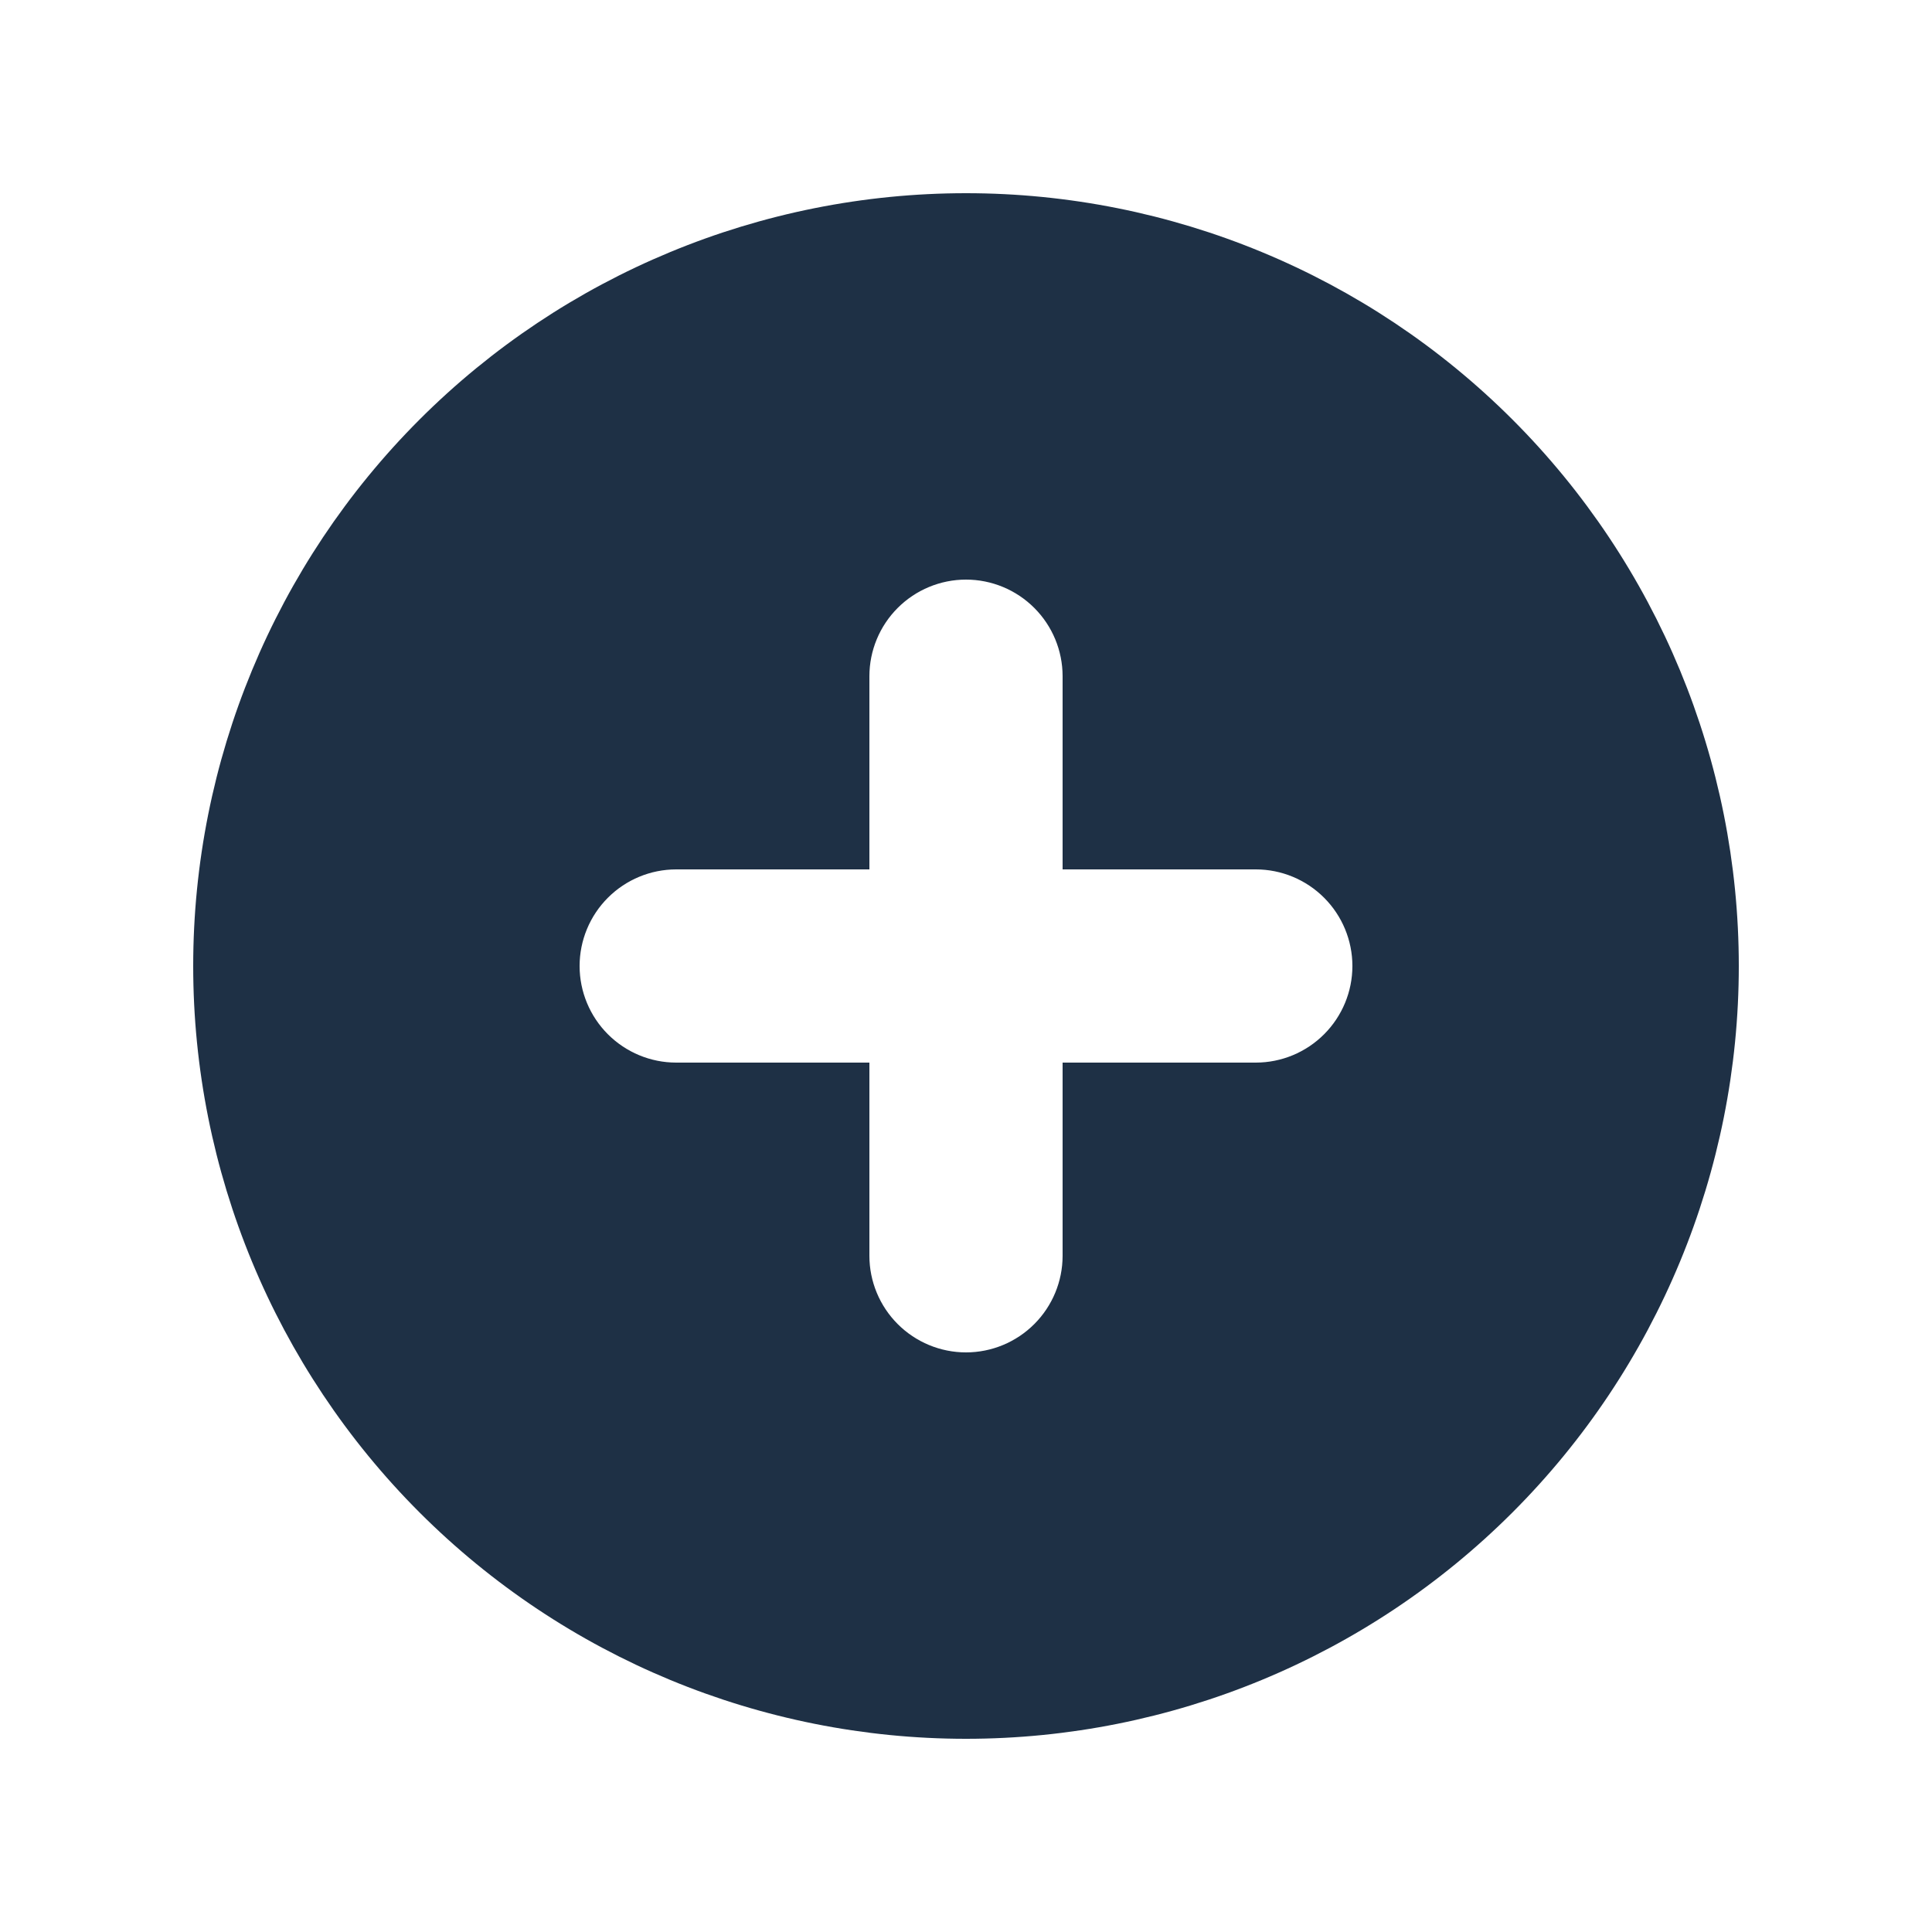
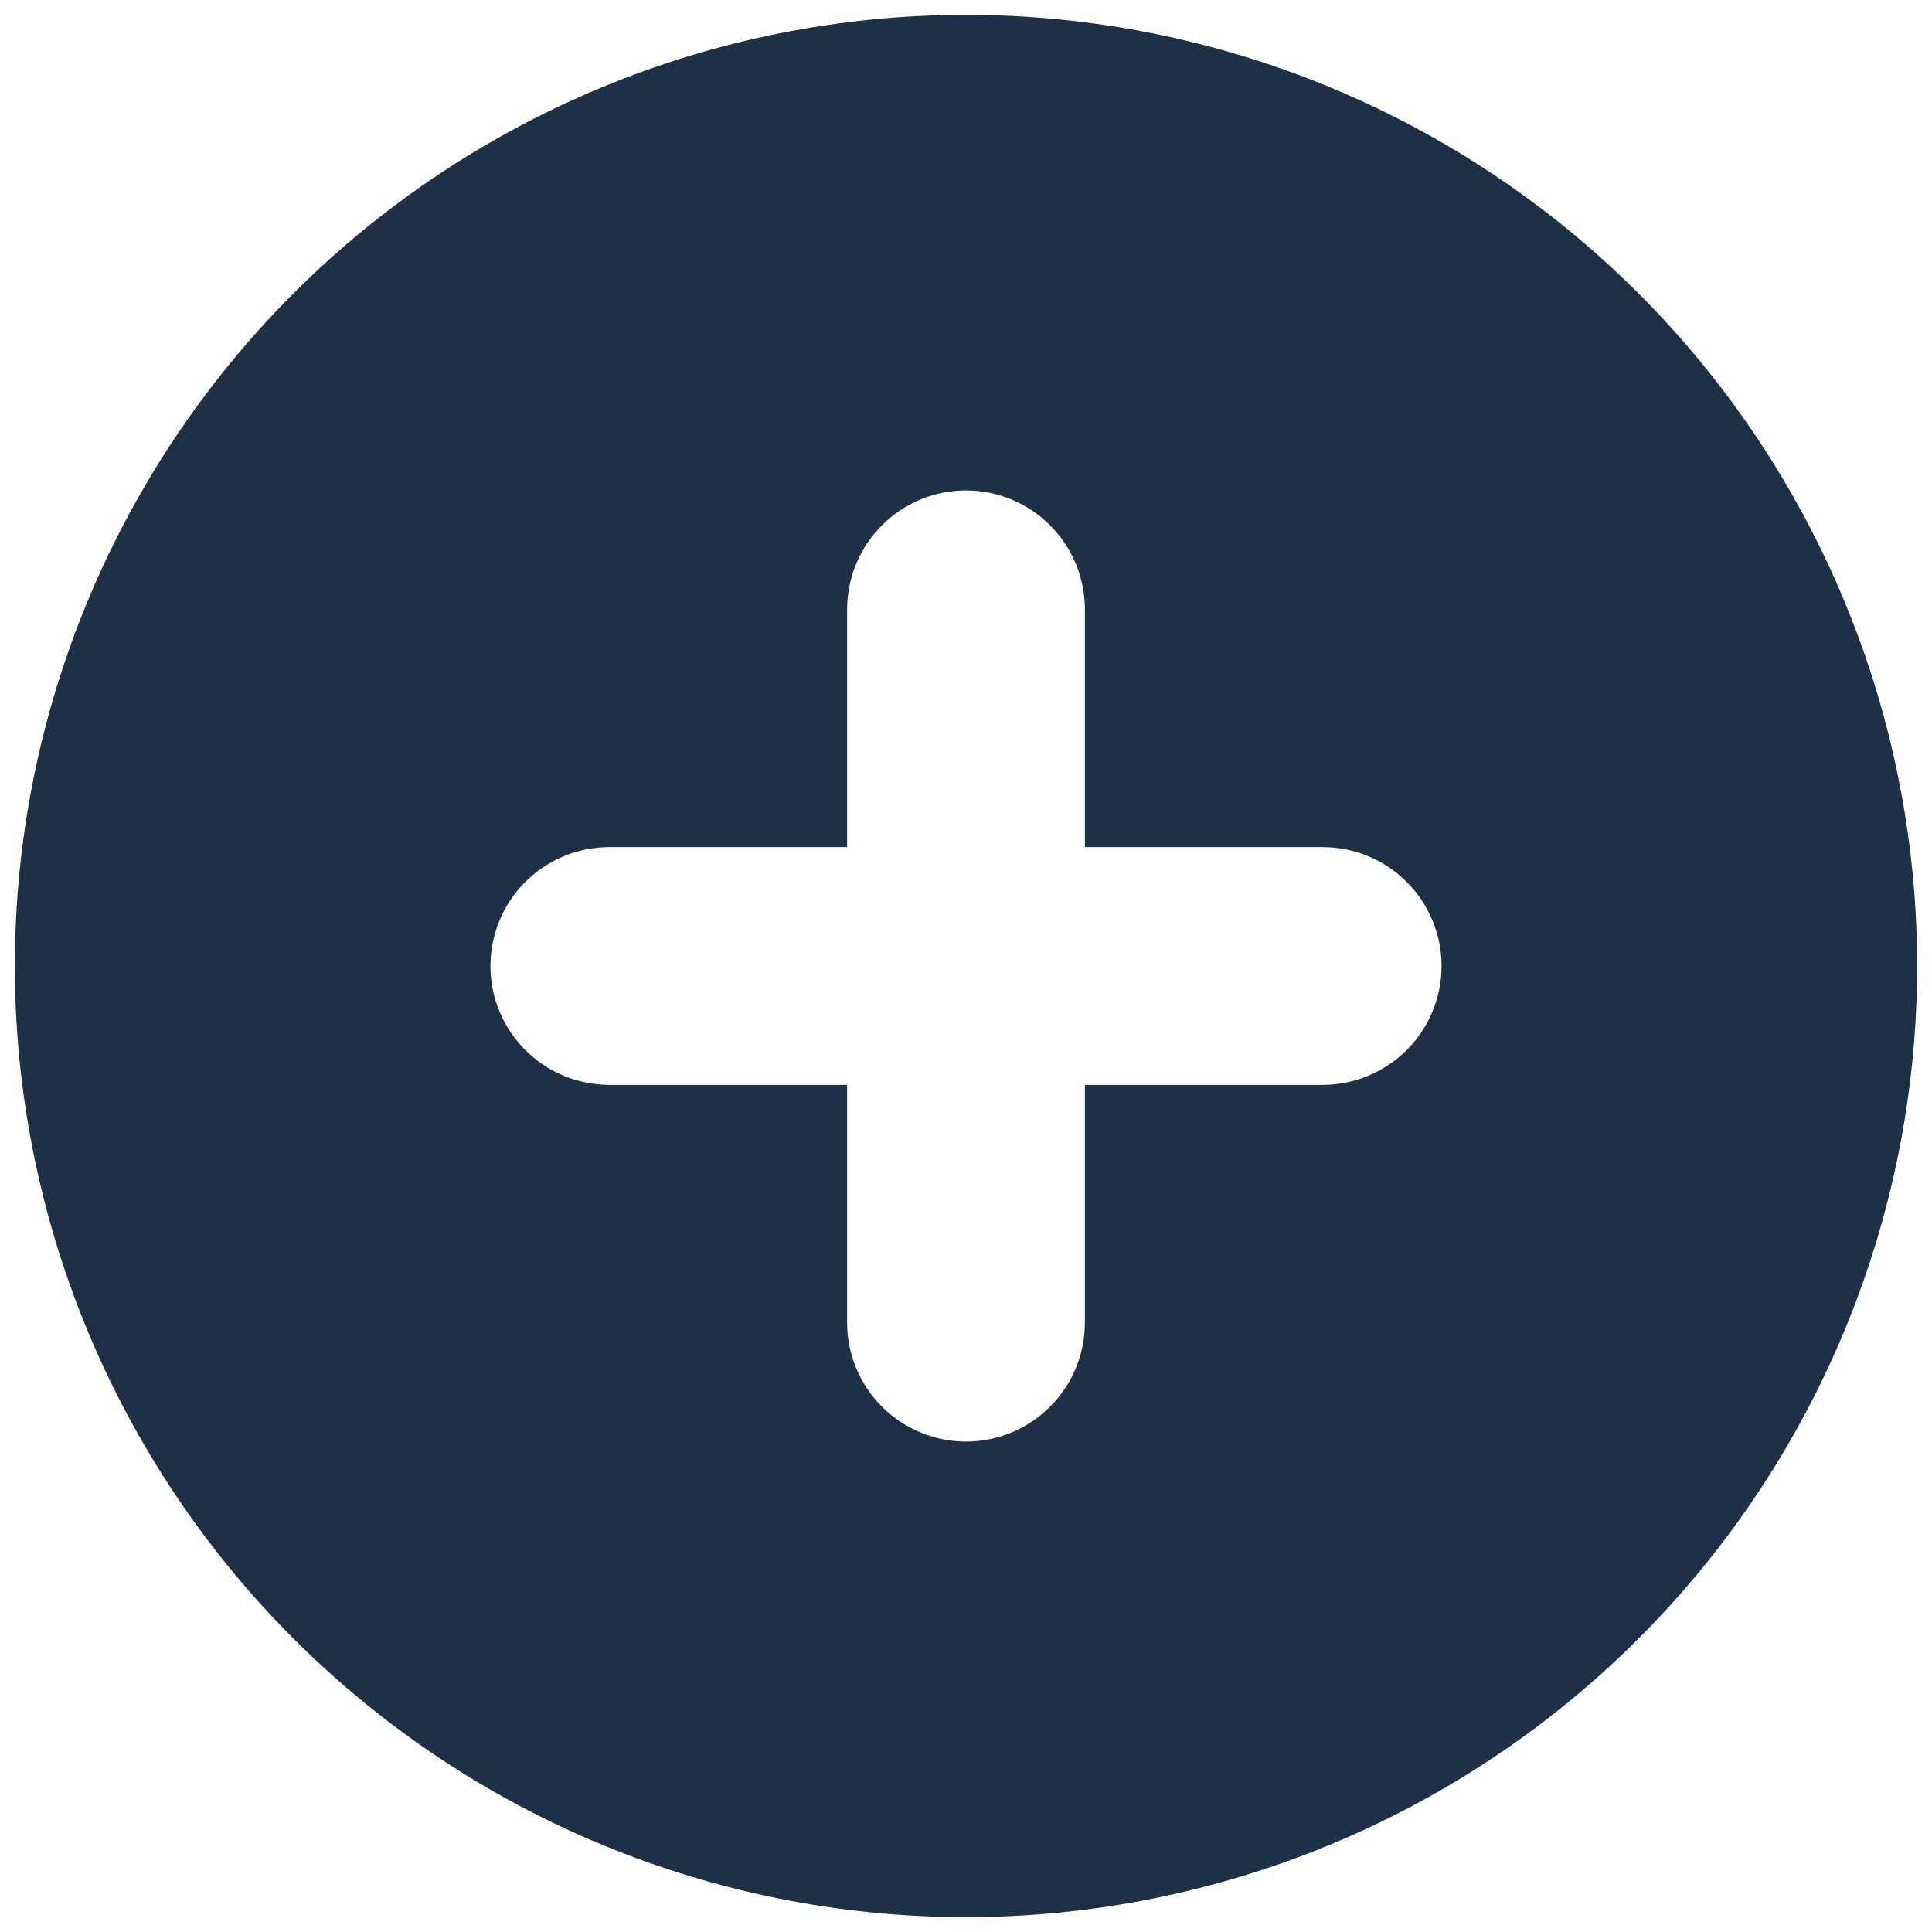
- <svg xmlns="http://www.w3.org/2000/svg" width="32" height="32" viewBox="0 0 32 32" fill="none">
-   <path fill-rule="evenodd" clip-rule="evenodd" d="M16 28.8C19.395 28.8 22.651 27.451 25.051 25.051C27.451 22.651 28.8 19.395 28.8 16C28.8 12.605 27.451 9.349 25.051 6.949C22.651 4.549 19.395 3.2 16 3.2C12.605 3.2 9.35 4.549 6.949 6.949C4.549 9.349 3.2 12.605 3.2 16C3.2 19.395 4.549 22.651 6.949 25.051C9.35 27.451 12.605 28.8 16 28.8ZM17.6 11.2C17.6 10.776 17.431 10.369 17.131 10.069C16.831 9.769 16.424 9.6 16 9.6C15.576 9.6 15.169 9.769 14.869 10.069C14.569 10.369 14.4 10.776 14.4 11.2V14.4H11.2C10.776 14.4 10.369 14.569 10.069 14.869C9.769 15.169 9.6 15.576 9.6 16C9.6 16.424 9.769 16.831 10.069 17.131C10.369 17.431 10.776 17.6 11.2 17.6H14.4V20.8C14.4 21.224 14.569 21.631 14.869 21.931C15.169 22.231 15.576 22.4 16 22.4C16.424 22.4 16.831 22.231 17.131 21.931C17.431 21.631 17.6 21.224 17.6 20.8V17.6H20.8C21.224 17.6 21.631 17.431 21.931 17.131C22.231 16.831 22.4 16.424 22.4 16C22.4 15.576 22.231 15.169 21.931 14.869C21.631 14.569 21.224 14.4 20.8 14.4H17.6V11.2Z" fill="#1E3045" />
+ <svg xmlns="http://www.w3.org/2000/svg" width="26" height="26" viewBox="0 0 26 26" fill="none">
+   <path fill-rule="evenodd" clip-rule="evenodd" d="M13 25.8C16.395 25.8 19.651 24.451 22.051 22.051C24.451 19.651 25.8 16.395 25.8 13C25.8 9.605 24.451 6.349 22.051 3.949C19.651 1.549 16.395 0.2 13 0.2C9.605 0.2 6.349 1.549 3.949 3.949C1.549 6.349 0.2 9.605 0.2 13C0.2 16.395 1.549 19.651 3.949 22.051C6.349 24.451 9.605 25.8 13 25.8ZM14.6 8.2C14.6 7.776 14.431 7.369 14.131 7.069C13.831 6.769 13.424 6.6 13 6.6C12.576 6.6 12.169 6.769 11.869 7.069C11.569 7.369 11.4 7.776 11.4 8.2V11.4H8.2C7.776 11.4 7.369 11.569 7.069 11.869C6.769 12.169 6.6 12.576 6.6 13C6.6 13.424 6.769 13.831 7.069 14.131C7.369 14.431 7.776 14.6 8.2 14.6H11.4V17.8C11.4 18.224 11.569 18.631 11.869 18.931C12.169 19.231 12.576 19.4 13 19.4C13.424 19.4 13.831 19.231 14.131 18.931C14.431 18.631 14.6 18.224 14.6 17.8V14.6H17.8C18.224 14.6 18.631 14.431 18.931 14.131C19.231 13.831 19.4 13.424 19.4 13C19.4 12.576 19.231 12.169 18.931 11.869C18.631 11.569 18.224 11.4 17.8 11.4H14.6V8.2Z" fill="#1E3045" />
</svg>
